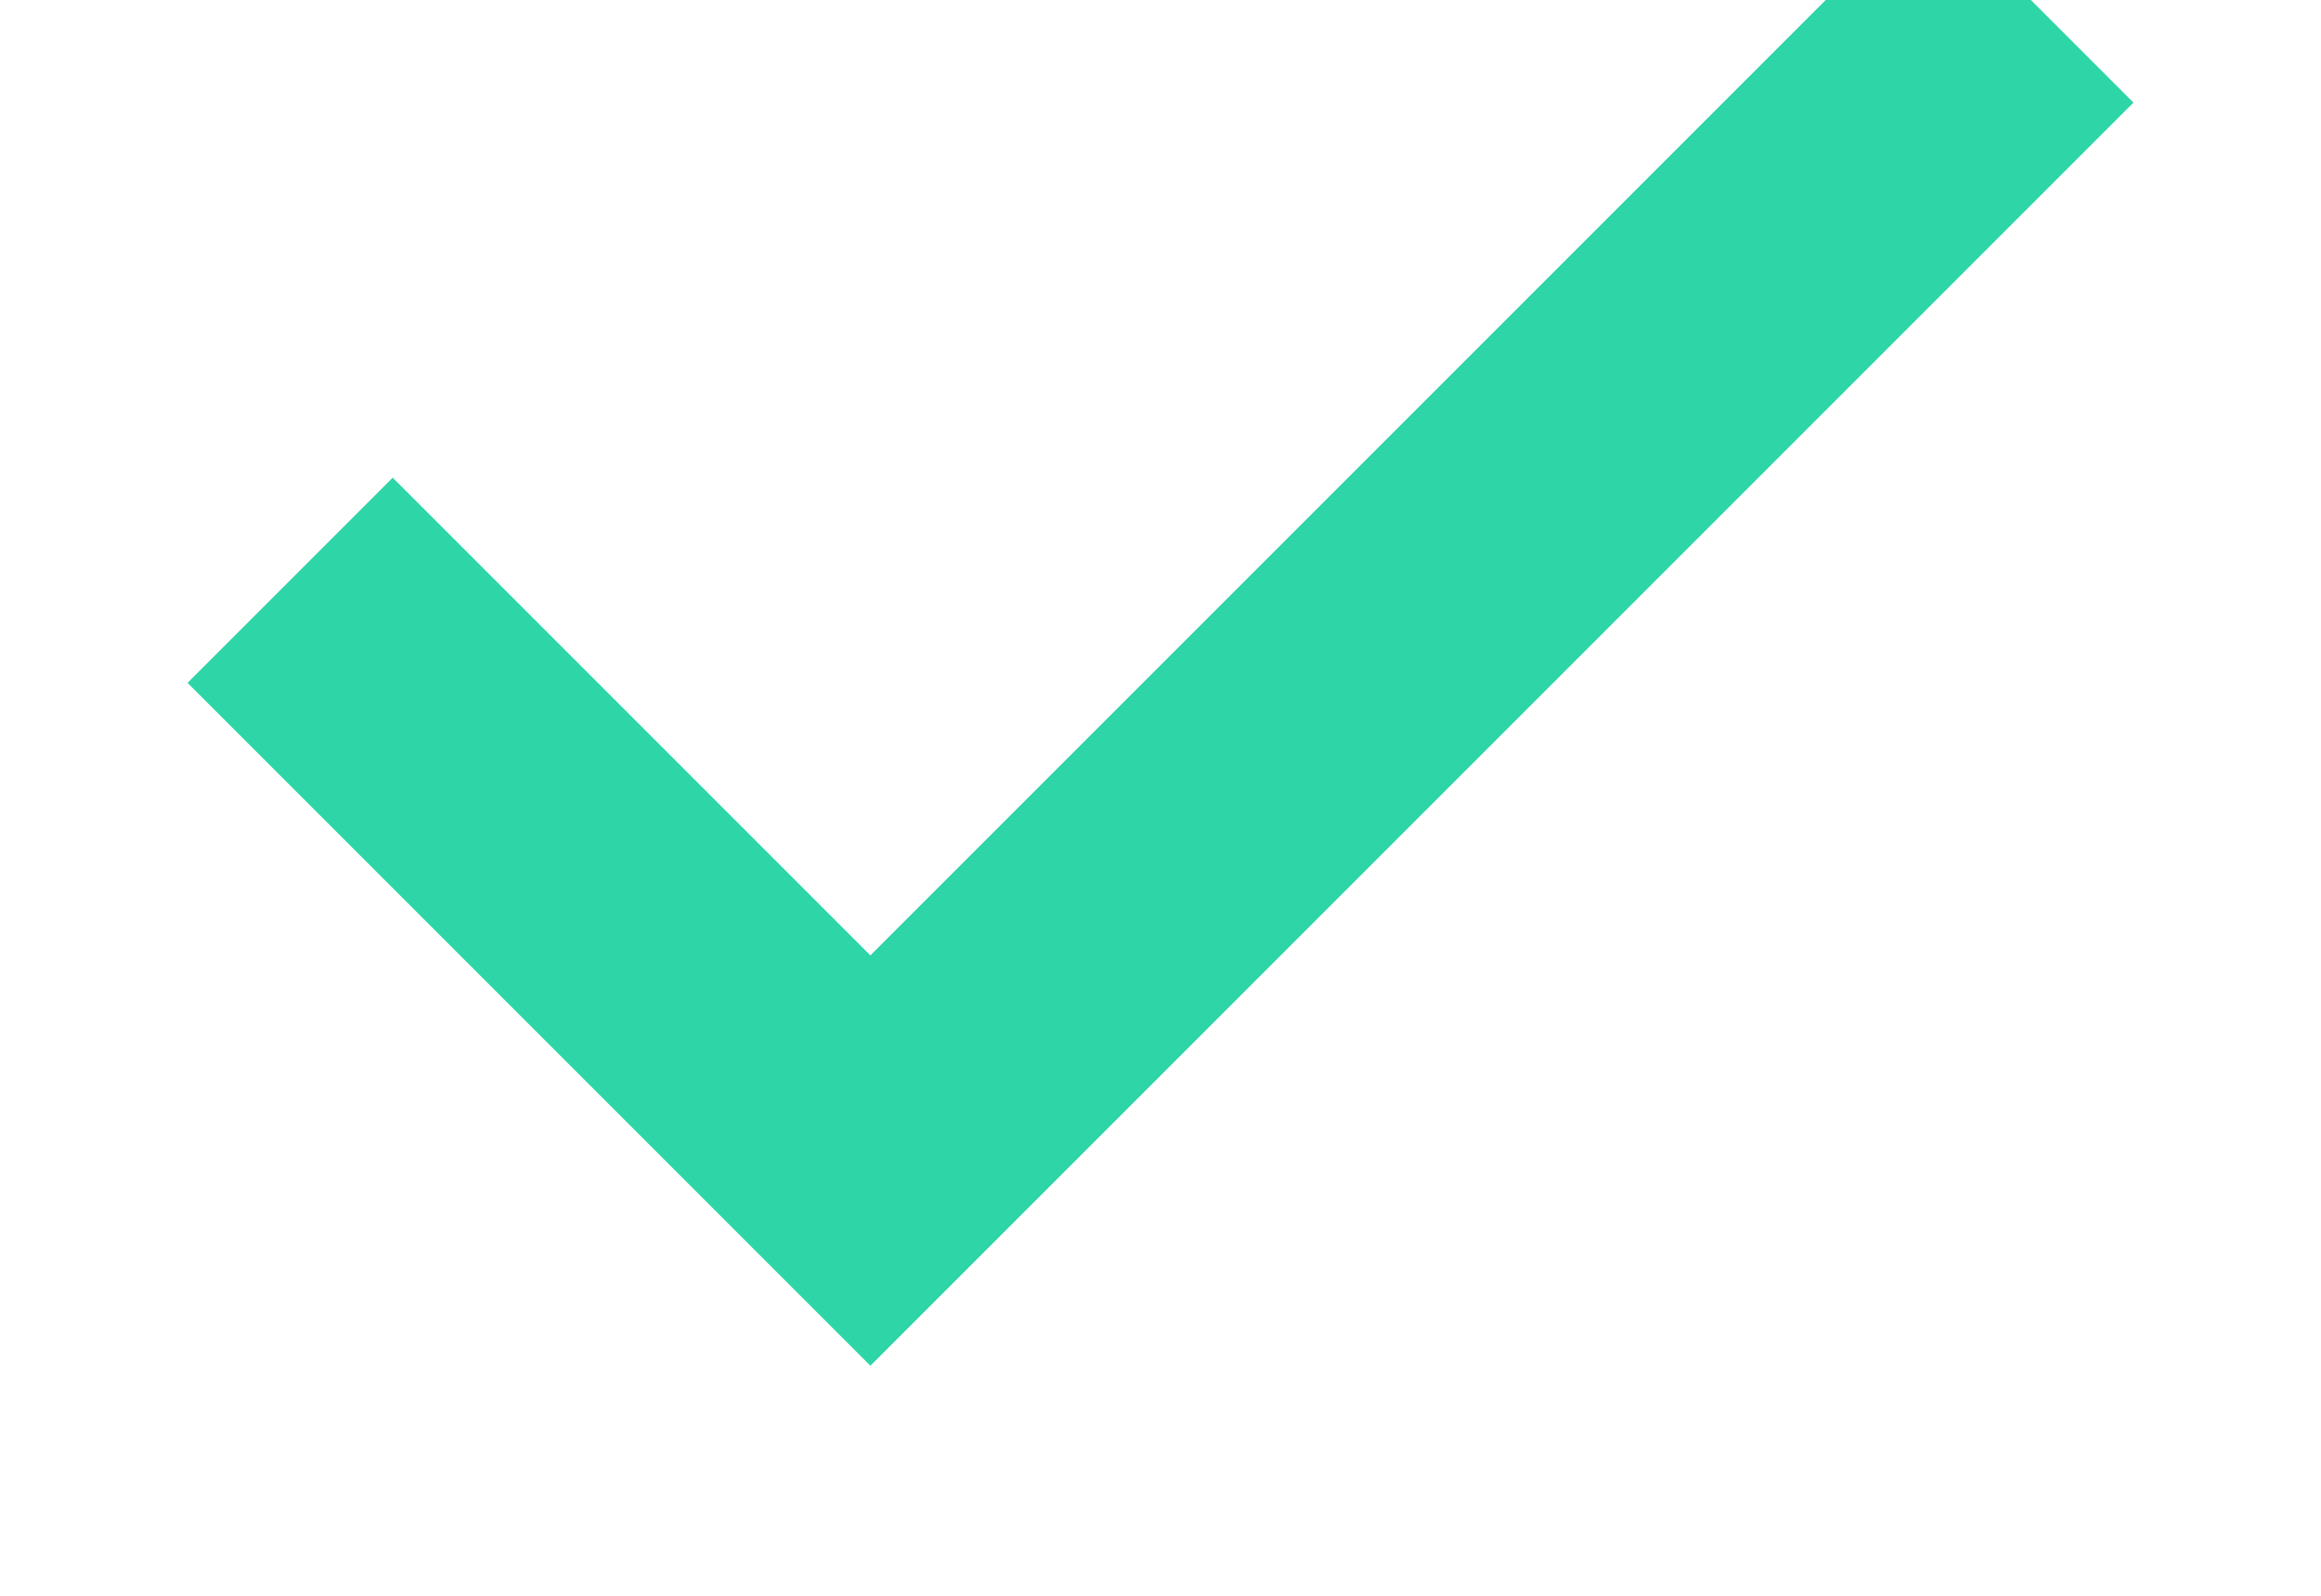
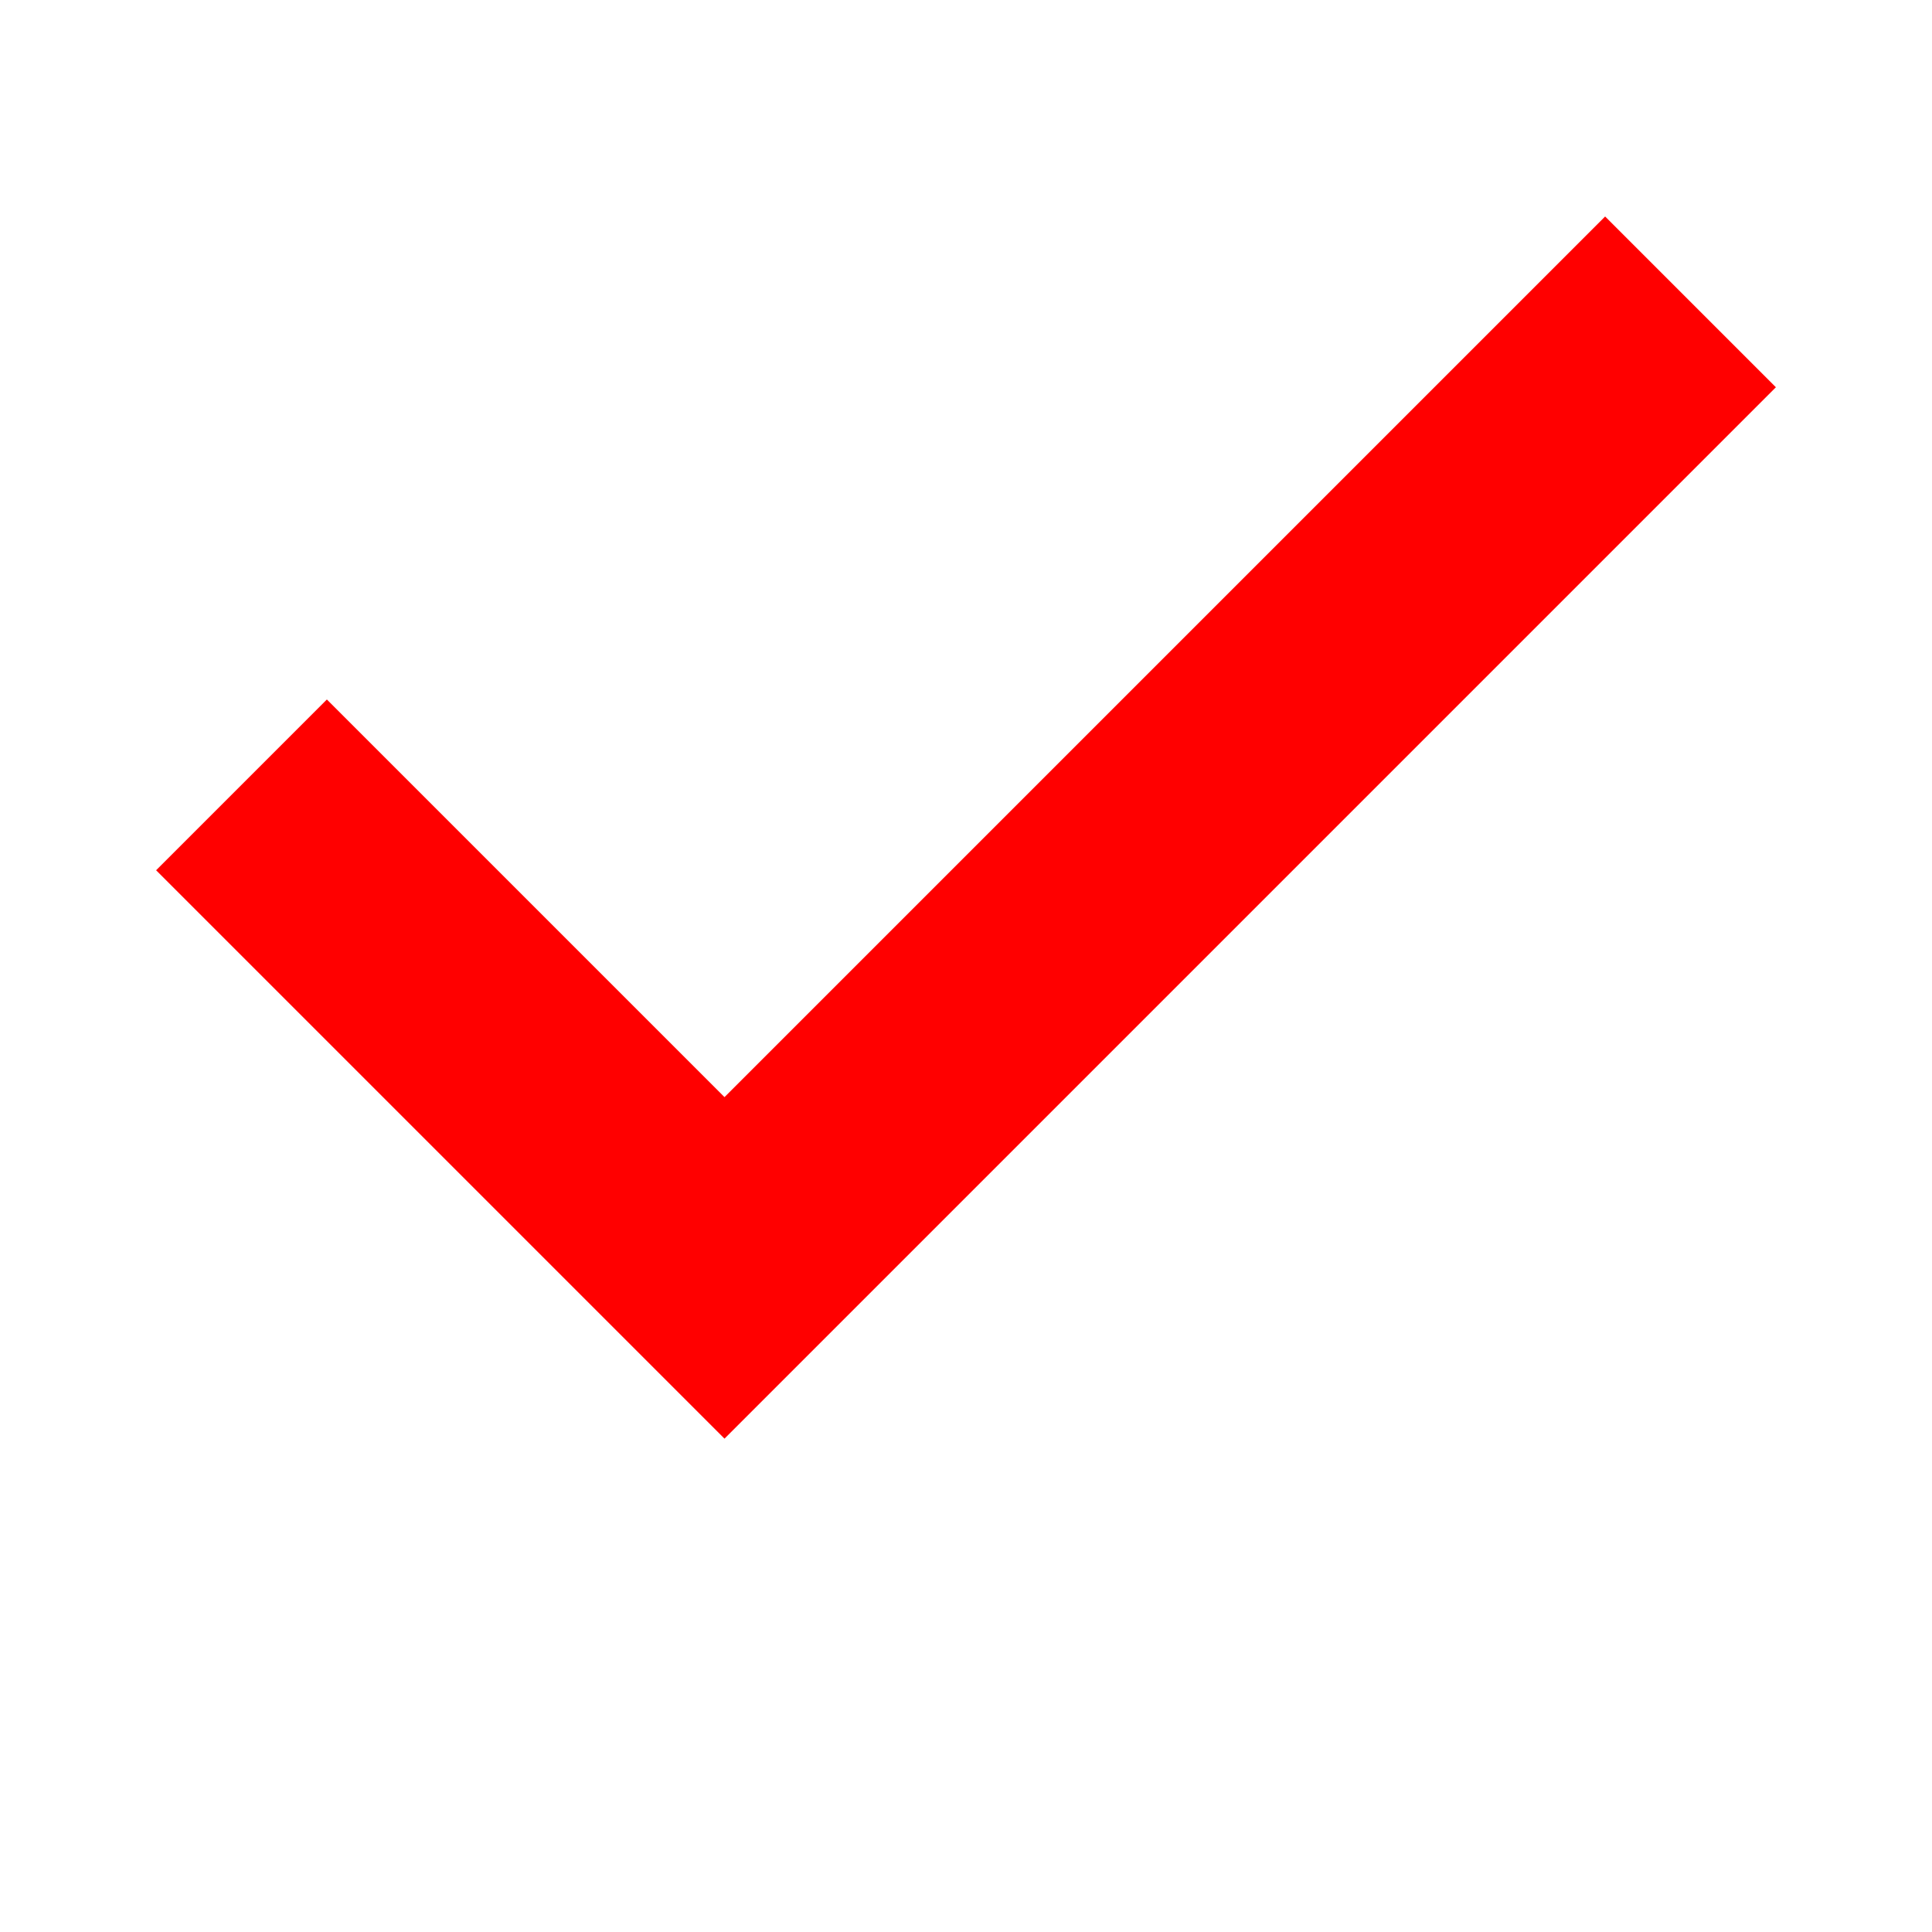
- <svg xmlns="http://www.w3.org/2000/svg" width="16" height="11" viewBox="0 0 16 11">
+ <svg xmlns="http://www.w3.org/2000/svg" width="48" height="48" viewBox="0 0 16 11">
  <defs>
    <style>
      .cls-1 {
        fill: none;
-         stroke: #2dd5a7;
+         stroke: #f00;
        stroke-width: 2px;
        fill-rule: evenodd;
      }
    </style>
  </defs>
  <path id="Shape_10_copy_5" data-name="Shape 10 copy 5" class="cls-1" d="M2,4L6,8l8-8" />
</svg>
